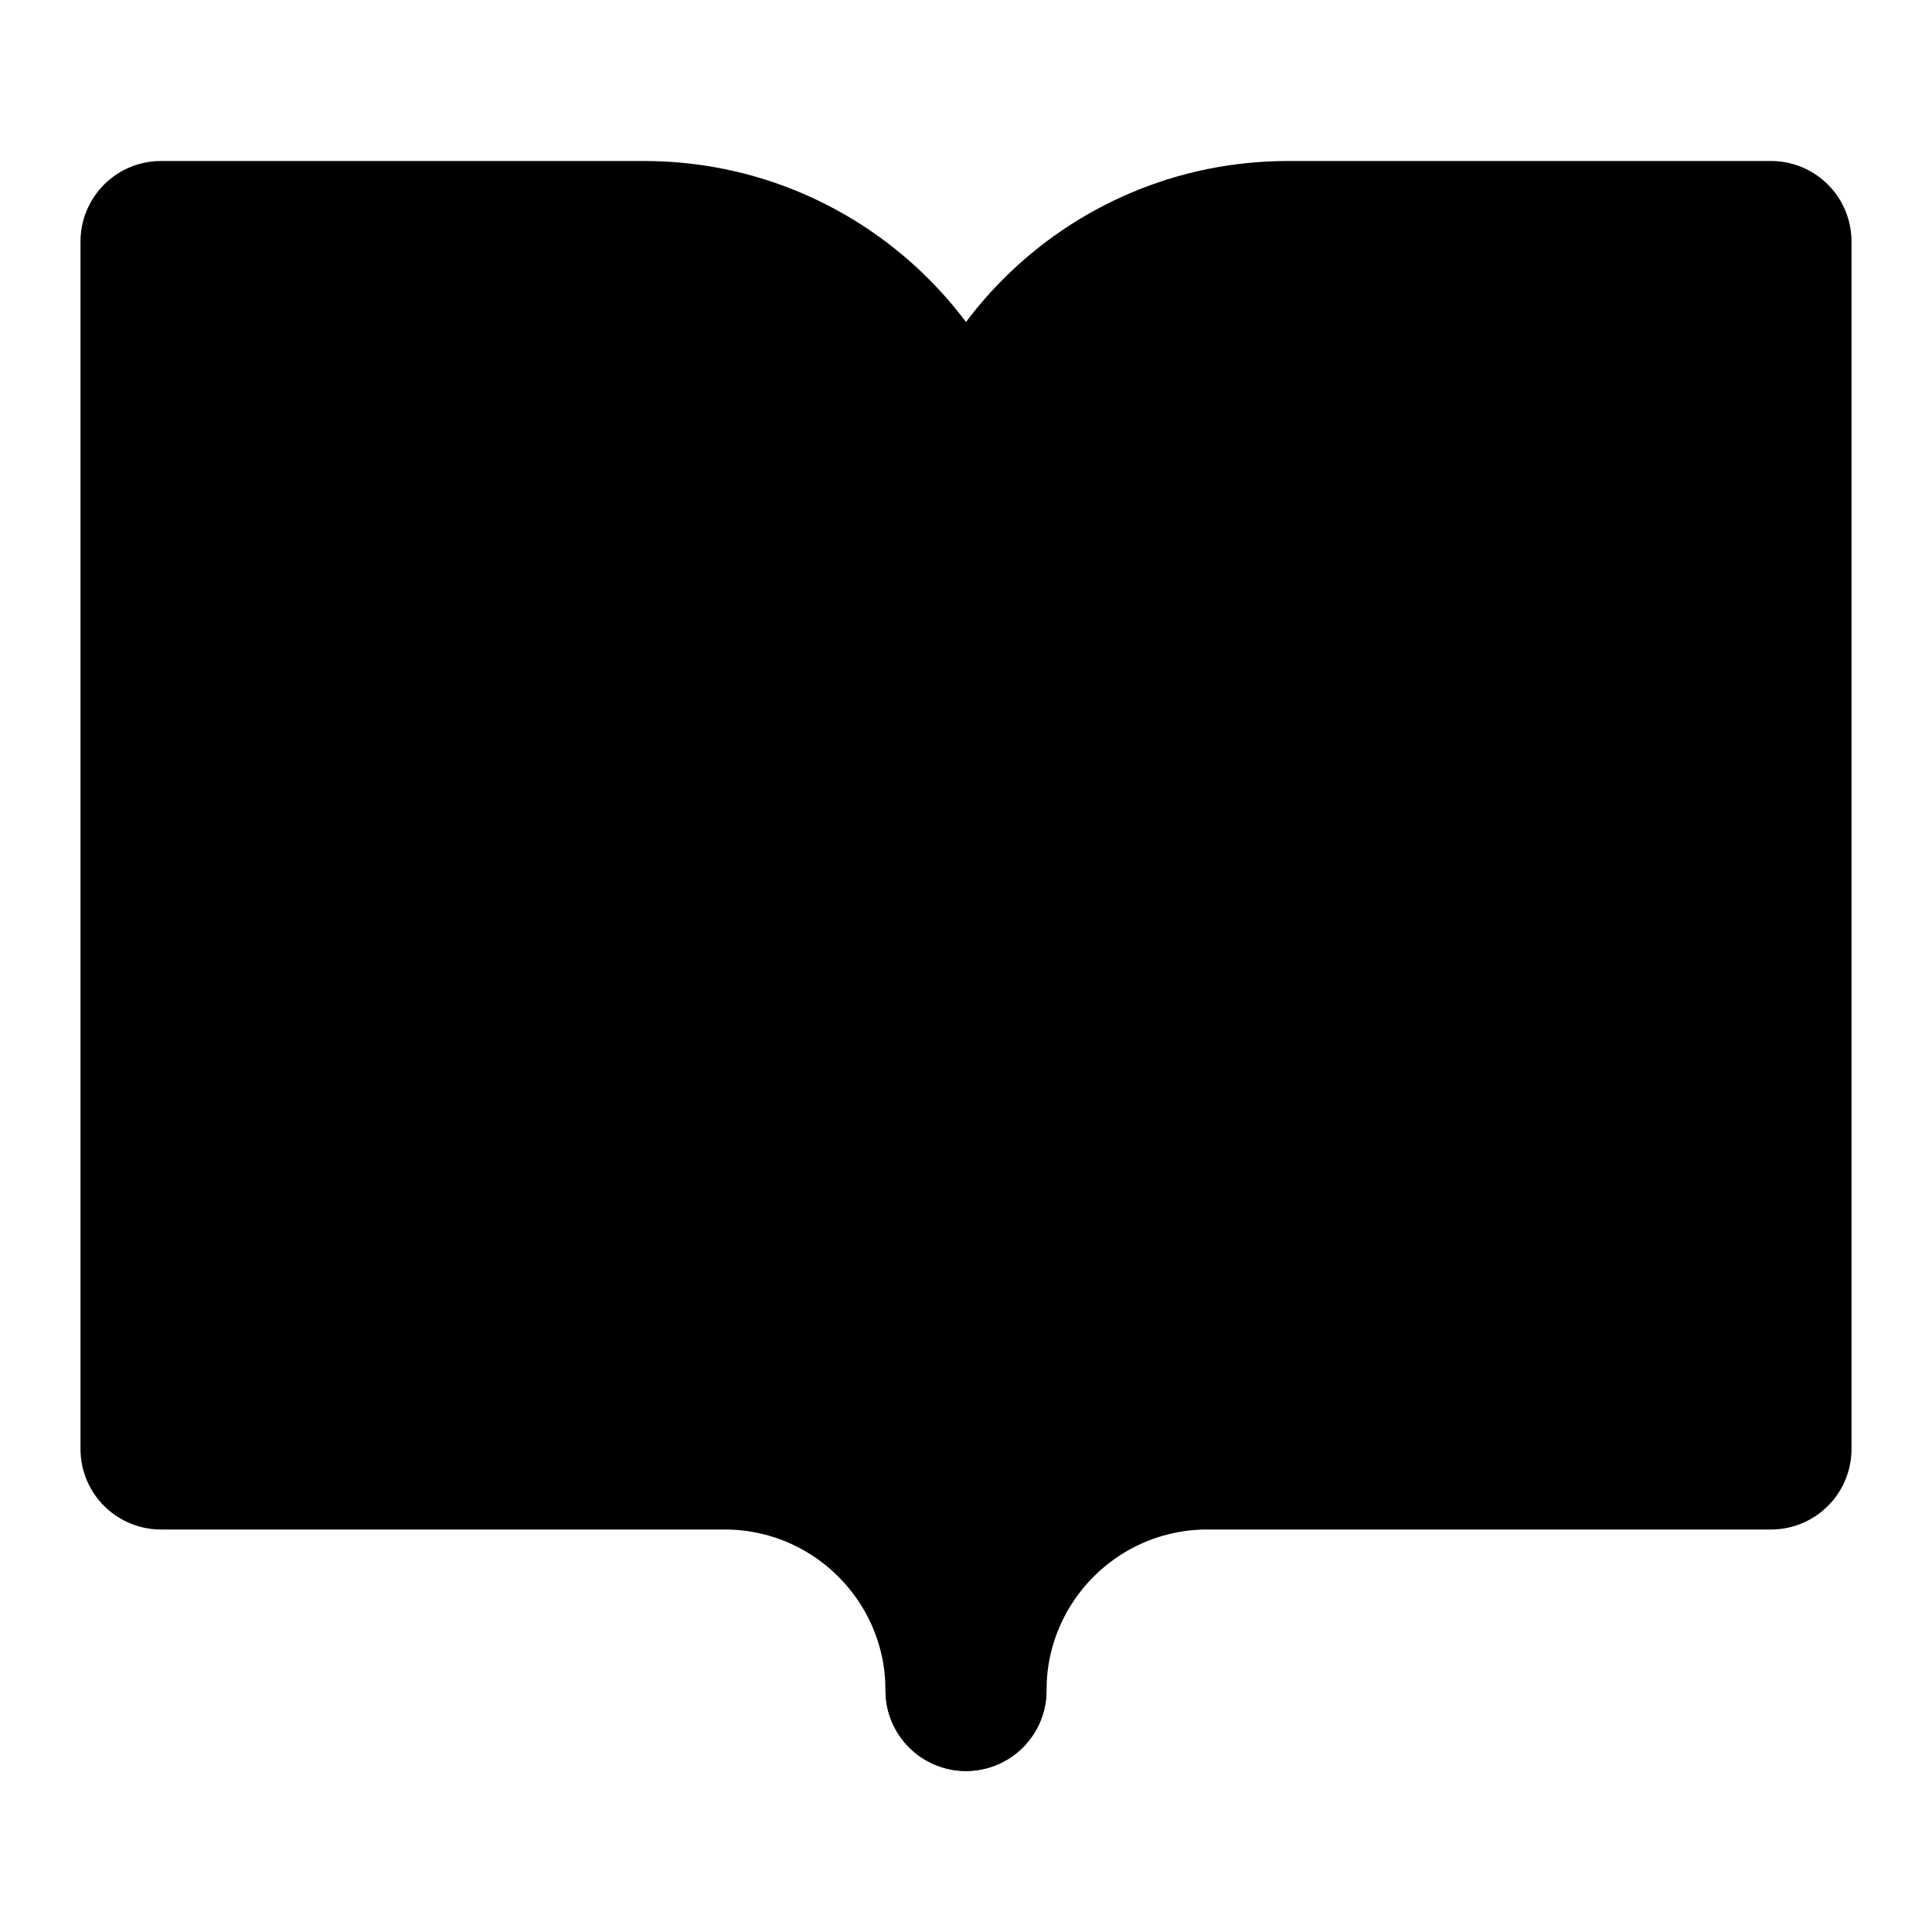
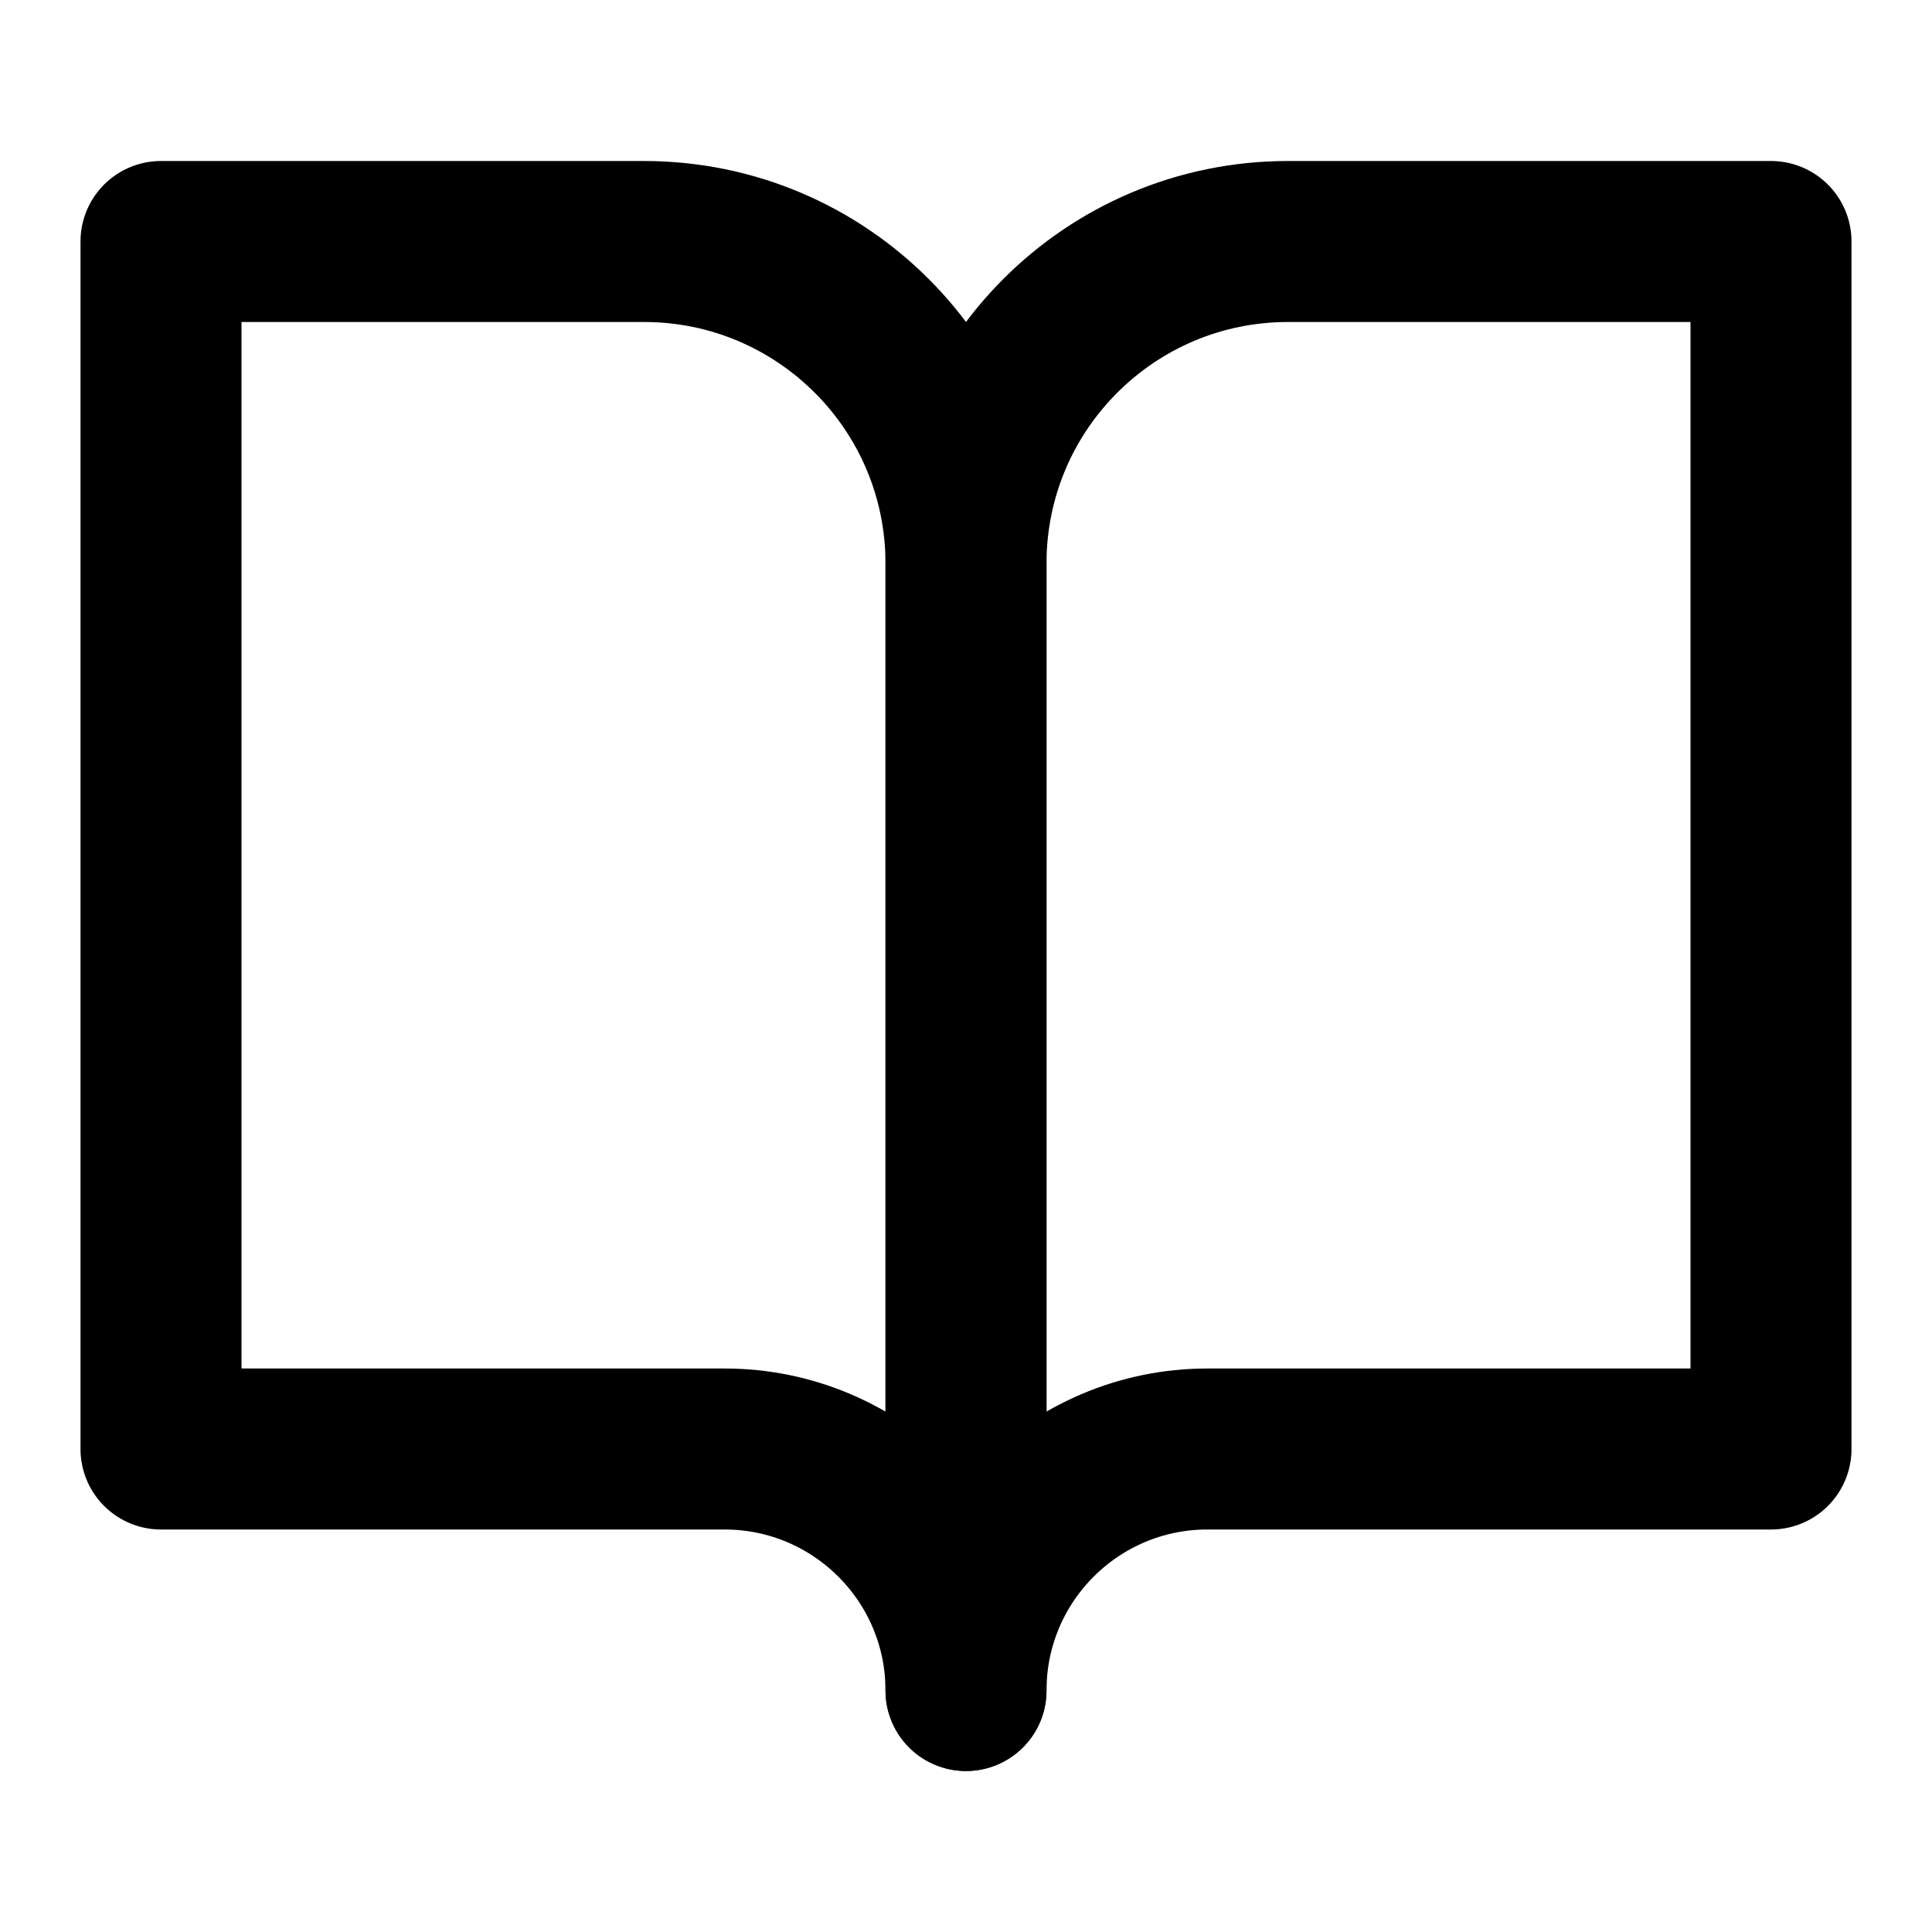
- <svg xmlns="http://www.w3.org/2000/svg" width="24" height="24" viewBox="0 0 24 24" fill="#000000" stroke="currentColor" stroke-width="2" stroke-linecap="round" stroke-linejoin="round" class="feather feather-book-open">
+ <svg xmlns="http://www.w3.org/2000/svg" width="24" height="24" viewBox="0 0 24 24" fill="none" stroke="currentColor" stroke-width="2" stroke-linecap="round" stroke-linejoin="round" class="feather feather-book-open">
  <path d="M2 3h6a4 4 0 0 1 4 4v14a3 3 0 0 0-3-3H2z" />
  <path d="M22 3h-6a4 4 0 0 0-4 4v14a3 3 0 0 1 3-3h7z" />
</svg>
